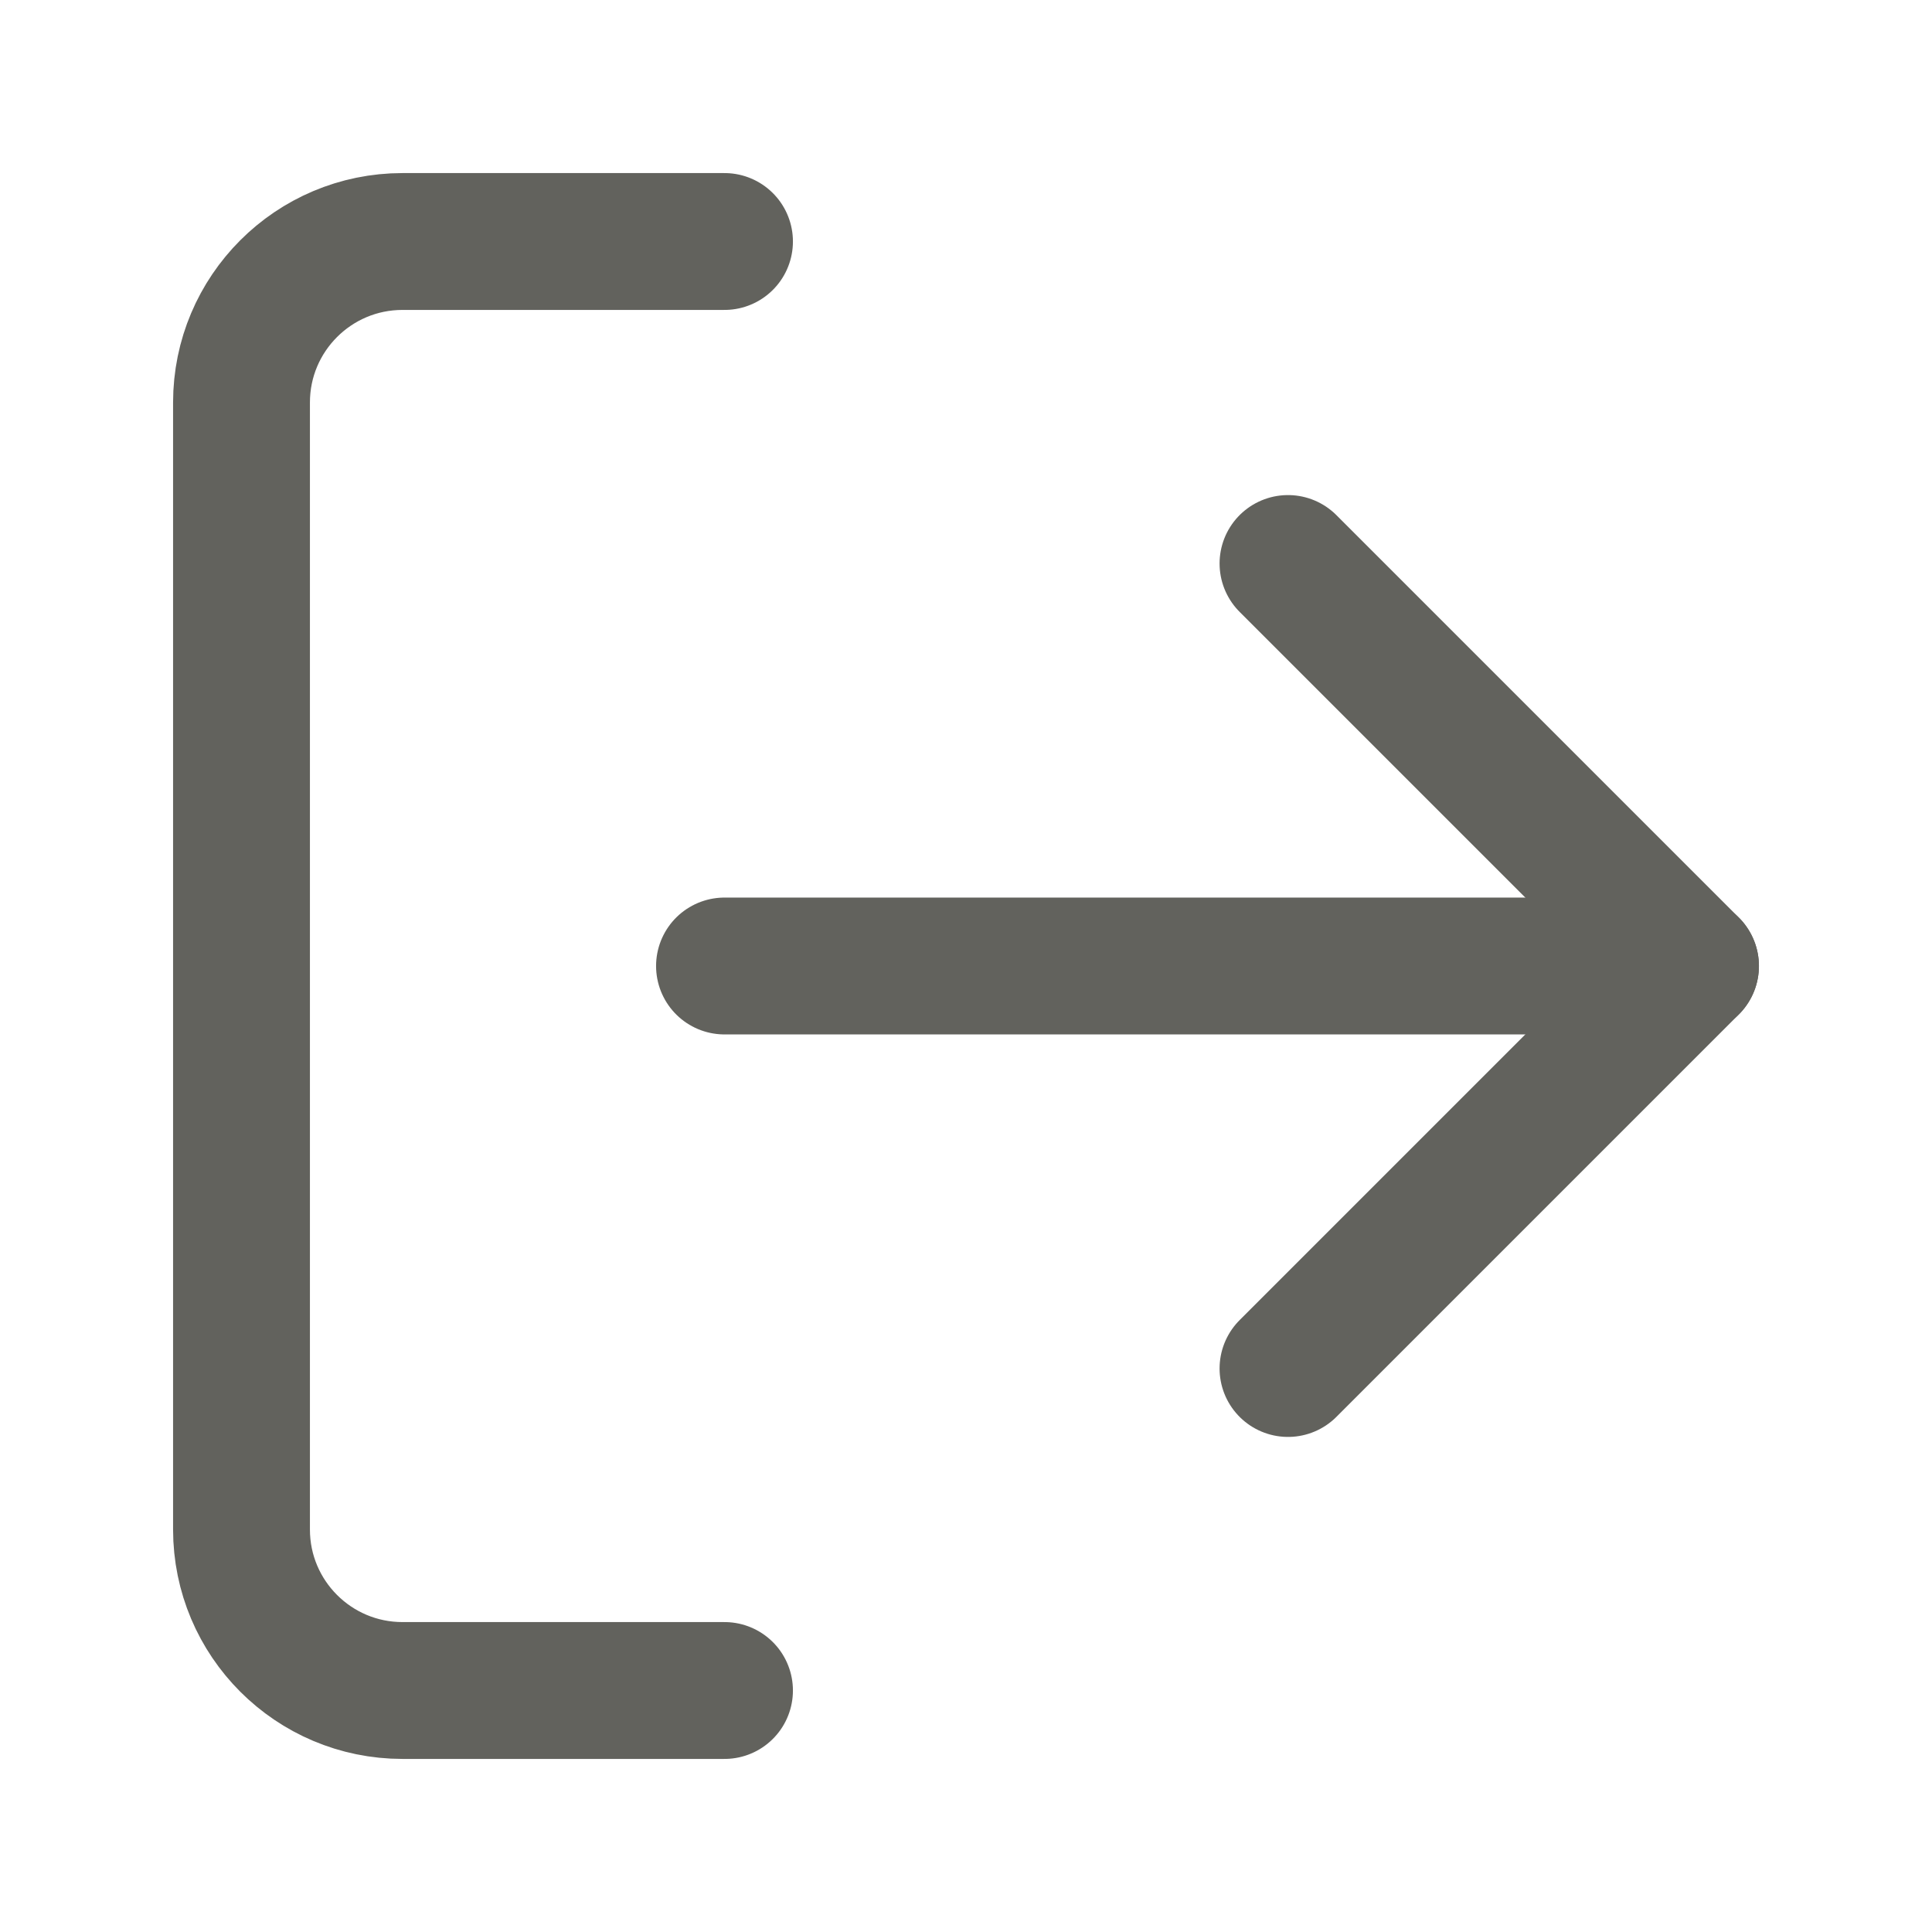
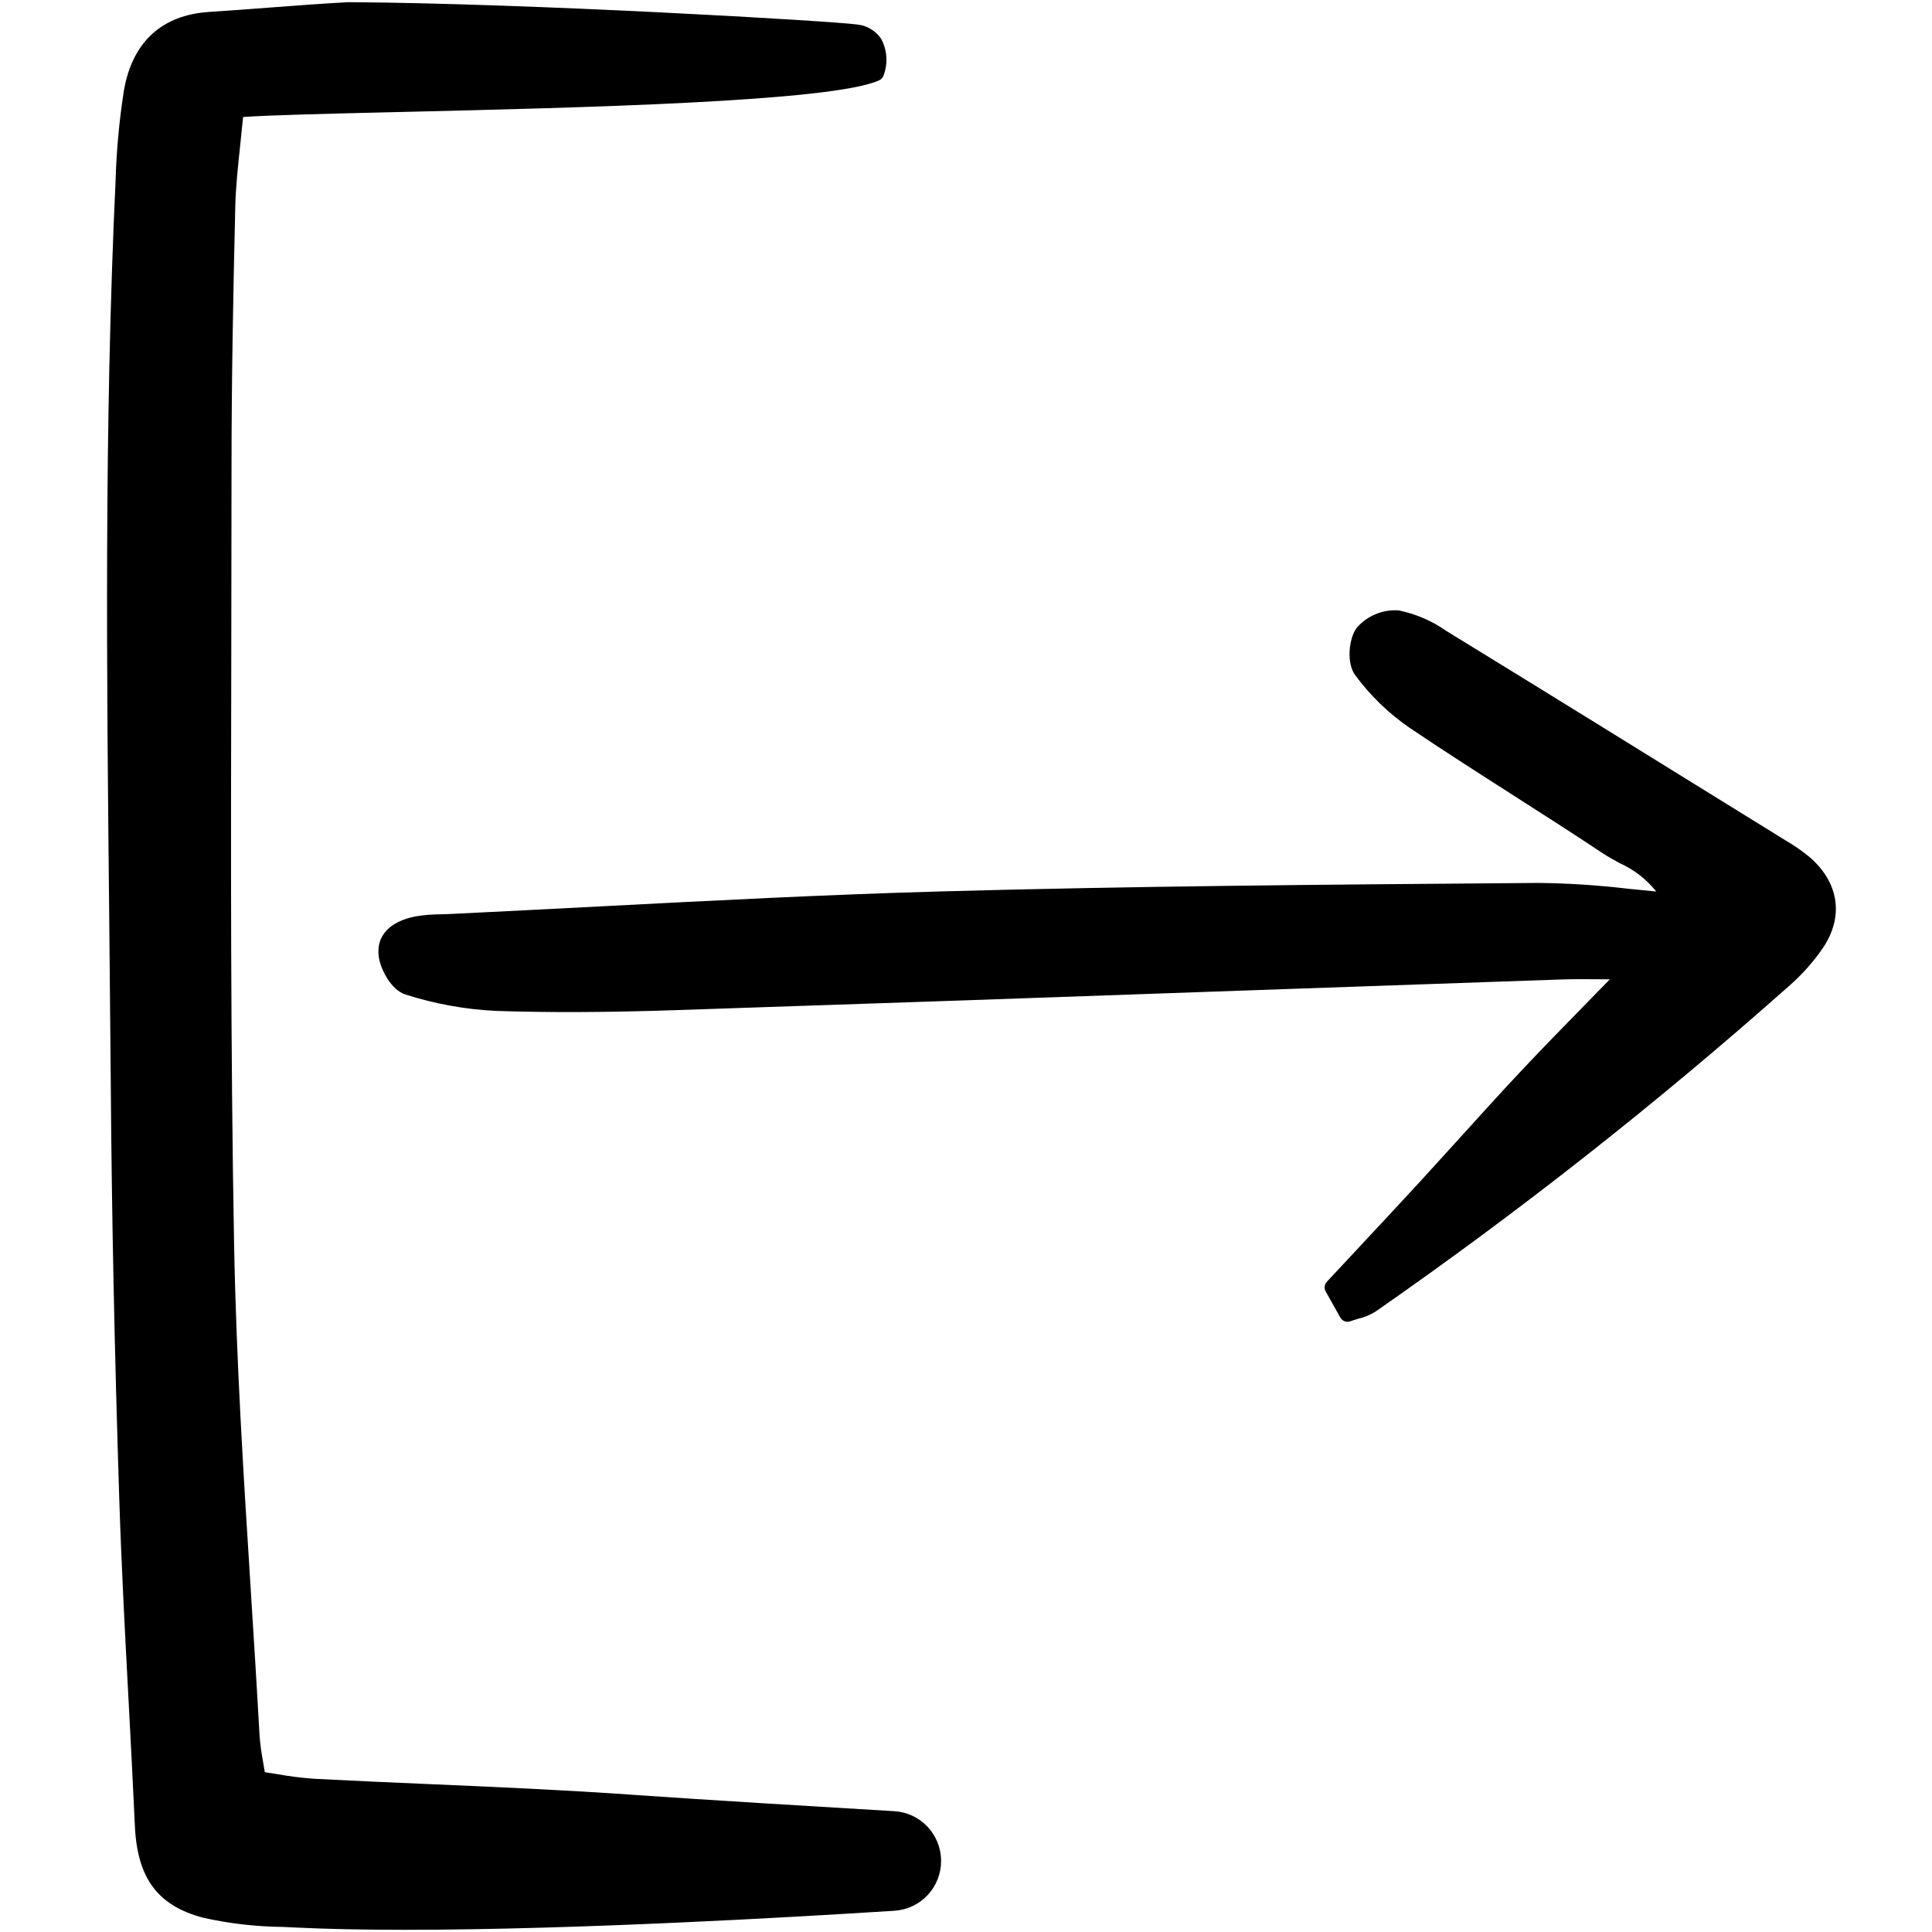
- <svg xmlns="http://www.w3.org/2000/svg" viewBox="0 0 24 24" fill="none" stroke="#62625D" stroke-width="1.7" stroke-linecap="round" stroke-linejoin="round">
-   <path d="M9 21H5a2 2 0 0 1-2-2V5a2 2 0 0 1 2-2h4" />
-   <path d="m16 17 5-5-5-5" />
-   <path d="M21 12H9" />
+ <svg xmlns="http://www.w3.org/2000/svg" viewBox="-7.5 0 156 156" fill="none">
+   <path d="M40.824 73.195C36.813 73.405 32.802 73.607 28.791 73.803C28.562 73.814 28.332 73.82 28.101 73.826C27.418 73.826 26.736 73.882 26.063 73.993C23.92 74.407 22.837 75.612 23.089 77.29C23.242 78.301 24.098 79.955 25.248 80.304C27.6 81.057 30.041 81.501 32.507 81.624C36.835 81.77 41.475 81.75 47.105 81.563C62.571 81.048 78.036 80.515 93.501 79.962C101.839 79.67 110.177 79.379 118.515 79.089C119.483 79.054 120.471 79.061 121.72 79.071L122.488 79.076C121.867 79.713 121.267 80.326 120.688 80.917C118.701 82.95 116.984 84.705 115.269 86.533C113.642 88.268 112.021 90.058 110.454 91.79C109.378 92.978 108.299 94.165 107.217 95.35C105.468 97.25 103.706 99.138 101.957 101.011L99.635 103.498C99.539 103.601 99.479 103.732 99.463 103.872C99.446 104.012 99.473 104.152 99.541 104.275L100.726 106.387C100.783 106.49 100.867 106.576 100.969 106.635C101.07 106.695 101.186 106.726 101.303 106.726C101.38 106.726 101.457 106.713 101.529 106.687C101.744 106.609 101.959 106.545 102.166 106.484C102.666 106.366 103.143 106.167 103.579 105.897C115.202 97.809 126.338 89.041 136.93 79.636C137.972 78.732 138.895 77.7 139.679 76.564C141.406 74.016 141.002 71.256 138.597 69.19C137.983 68.689 137.33 68.237 136.644 67.84L132.828 65.479C125.119 60.705 117.15 55.77 109.287 50.947C108.13 50.134 106.818 49.569 105.434 49.286C104.793 49.242 104.15 49.349 103.557 49.599C102.964 49.849 102.437 50.235 102.019 50.726C101.39 51.641 101.224 53.574 101.928 54.518C103.146 56.172 104.632 57.609 106.323 58.77C109.083 60.633 111.935 62.455 114.688 64.216C117.052 65.727 119.496 67.29 121.869 68.868C122.321 69.17 122.807 69.435 123.275 69.692C124.431 70.21 125.446 70.996 126.237 71.986C125.473 71.915 124.718 71.839 123.97 71.763C121.572 71.477 119.16 71.32 116.744 71.293L114.845 71.308C99.635 71.427 83.908 71.55 68.444 71.979C59.233 72.236 49.874 72.723 40.824 73.195Z" fill="#000000" />
+   <path d="M61.695 1.977C59.759 1.7 35.092 0.254 20.63 0.176C18.584 0.284 16.303 0.457 14.098 0.624C12.479 0.747 10.879 0.869 9.395 0.963C5.585 1.205 3.206 3.376 2.517 7.246C2.132 9.675 1.903 12.127 1.833 14.586C0.907 34.336 1.115 54.413 1.317 73.831C1.365 78.448 1.408 83.066 1.446 87.683C1.521 98.018 1.743 108.885 2.126 120.904C2.301 126.376 2.595 131.931 2.881 137.304C3.059 140.677 3.238 144.05 3.39 147.424C3.583 151.673 5.243 153.897 8.946 154.857C11.04 155.321 13.176 155.567 15.319 155.59L16.274 155.635C18.919 155.764 21.947 155.824 25.19 155.824C39.003 155.824 56.681 154.8 64.73 154.283C65.75 154.217 66.708 153.765 67.406 153.017C68.104 152.268 68.492 151.279 68.49 150.254C68.487 149.228 68.094 148.243 67.391 147.498C66.689 146.753 65.73 146.305 64.71 146.245C59.372 145.93 49.543 145.339 43.677 144.927C38.187 144.538 32.599 144.294 27.195 144.06C24.09 143.926 20.985 143.792 17.881 143.629C16.879 143.558 15.882 143.433 14.894 143.255C14.56 143.201 14.223 143.147 13.882 143.096C13.837 142.816 13.791 142.548 13.747 142.29C13.61 141.576 13.513 140.854 13.457 140.129C13.24 136.208 12.989 132.223 12.747 128.369C12.166 119.193 11.568 109.704 11.4 100.371C11.114 84.554 11.142 68.463 11.175 52.902C11.184 47.915 11.191 42.928 11.194 37.941C11.194 30.444 11.347 22.998 11.497 16.702C11.534 15.125 11.701 13.558 11.893 11.743C11.97 11.015 12.051 10.254 12.128 9.445C14.378 9.292 19.031 9.18 24.792 9.044C39.546 8.693 59.752 8.211 63.494 6.483C63.581 6.443 63.659 6.384 63.721 6.31C63.783 6.236 63.829 6.15 63.855 6.057C64.032 5.579 64.104 5.067 64.066 4.559C64.028 4.05 63.88 3.556 63.633 3.11C63.411 2.791 63.123 2.525 62.788 2.329C62.454 2.134 62.081 2.013 61.695 1.977Z" fill="#000000" />
</svg>
